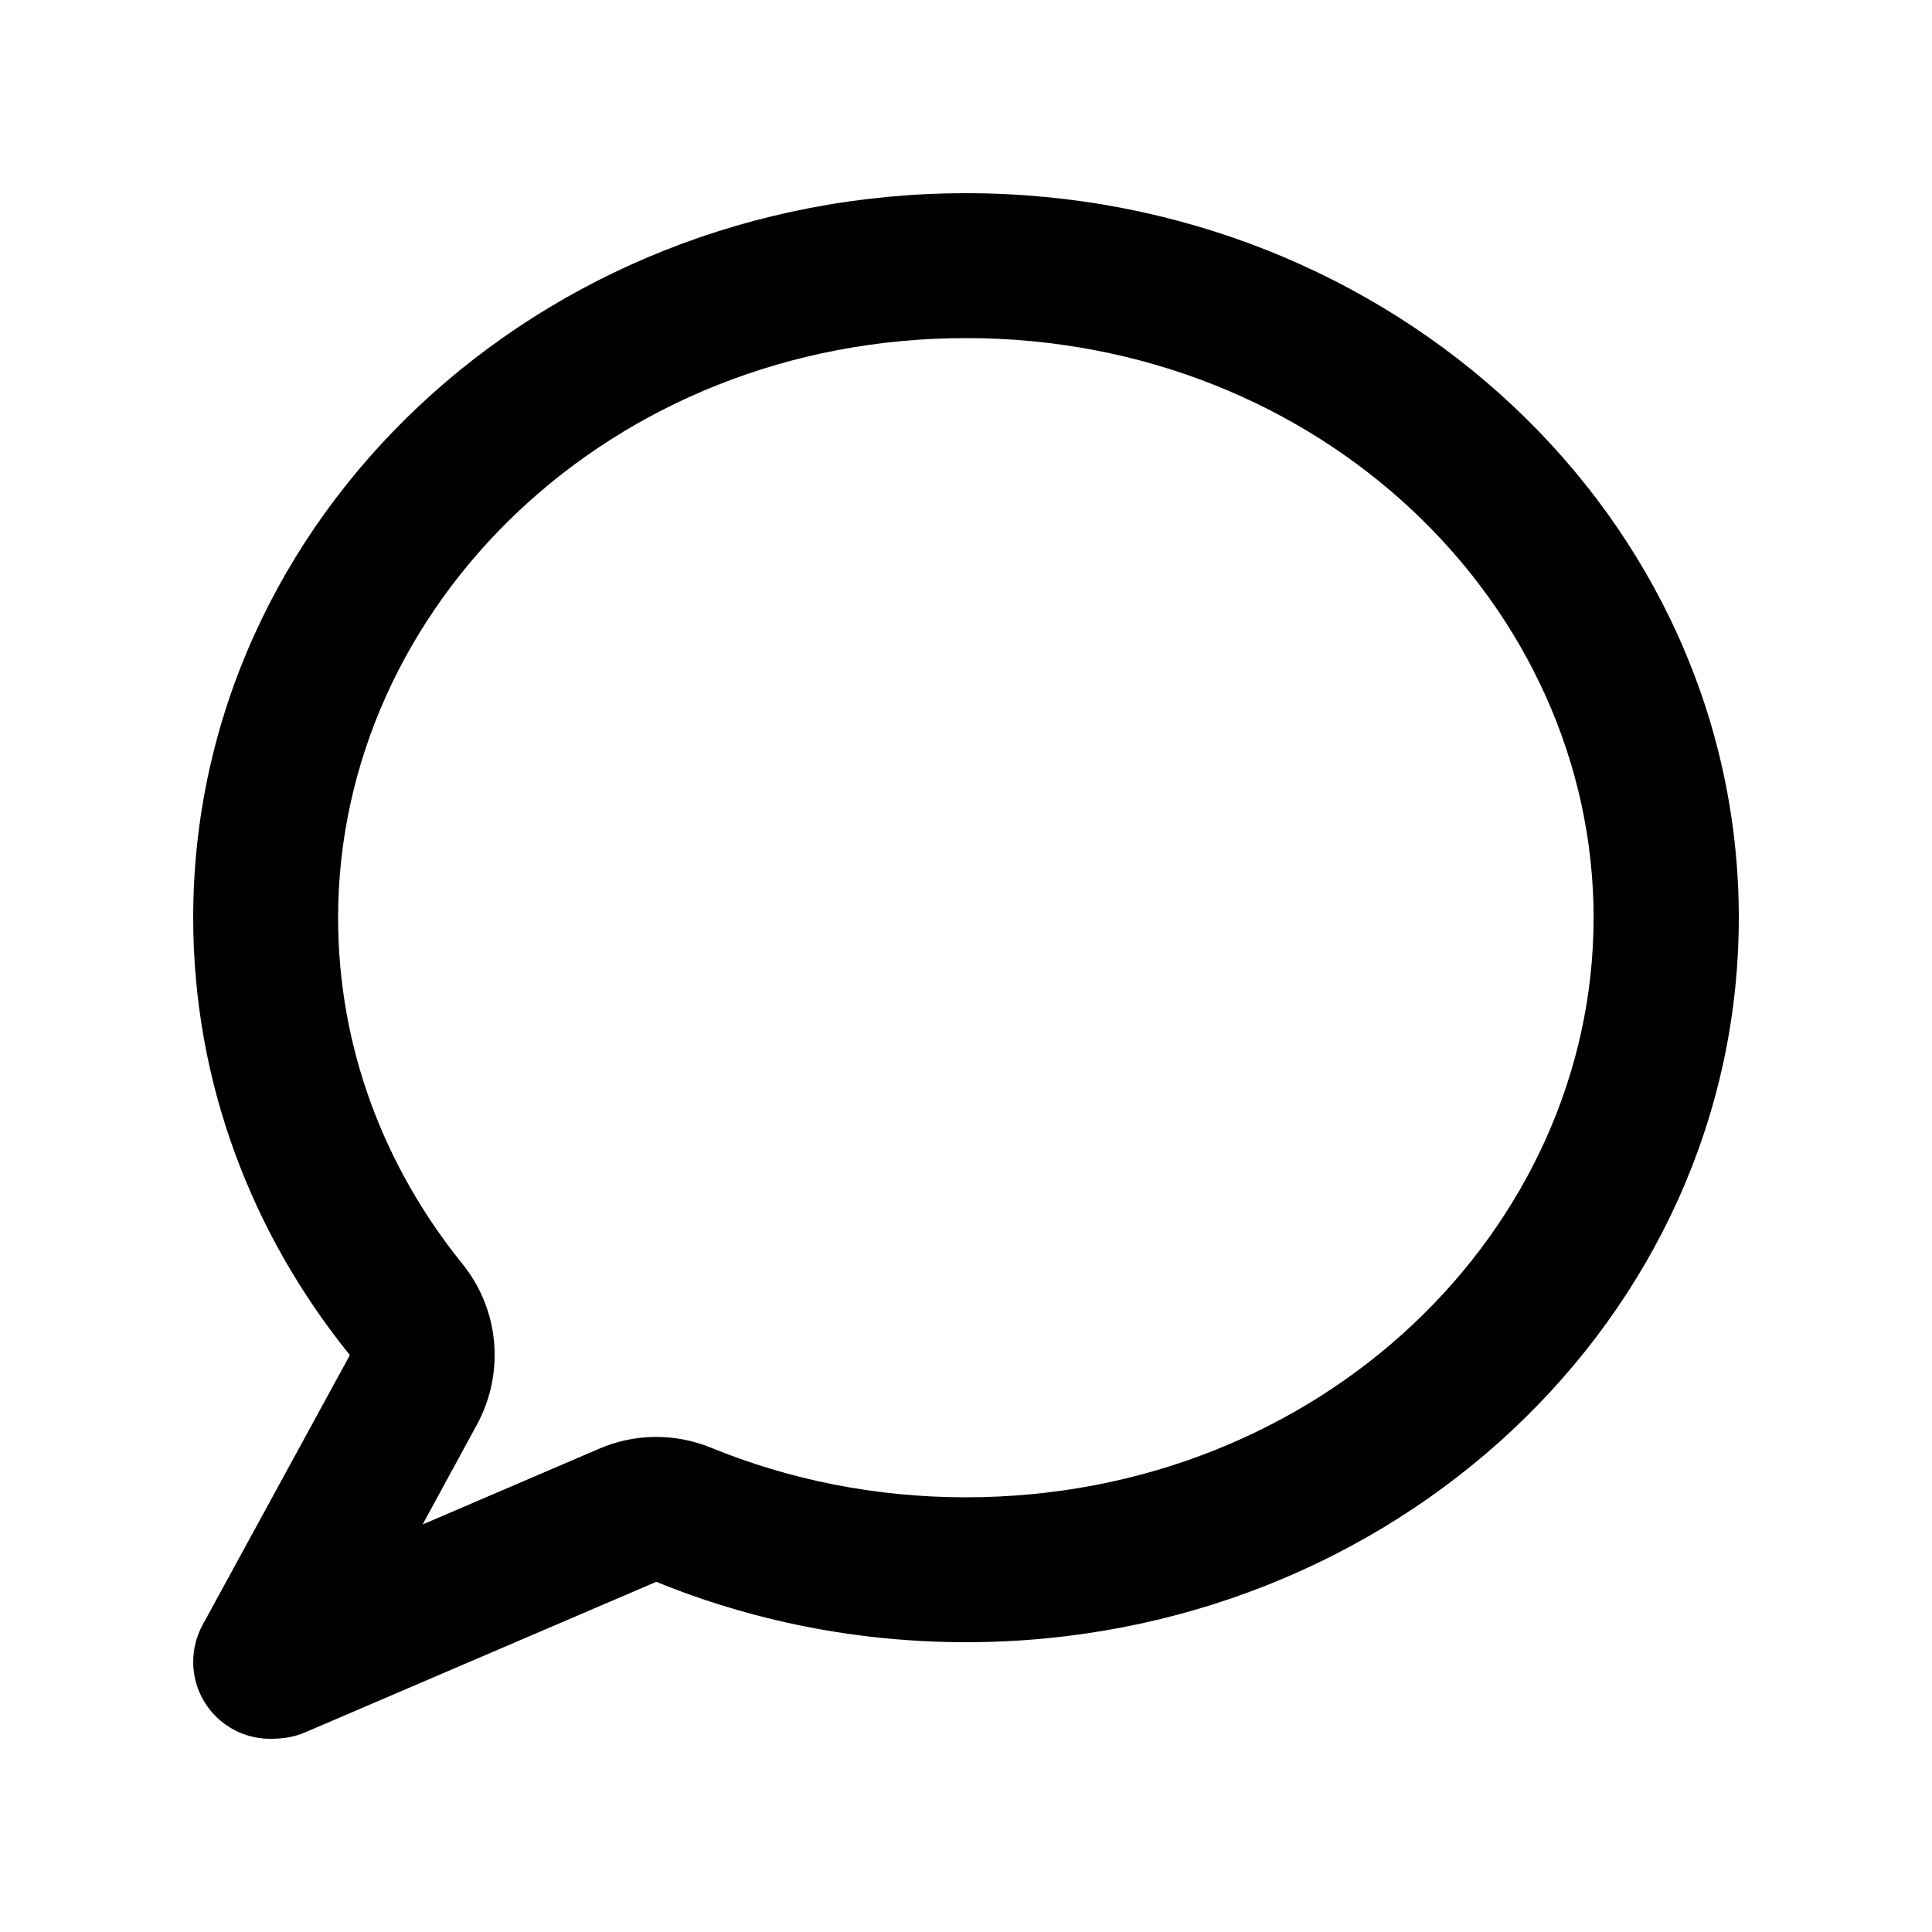
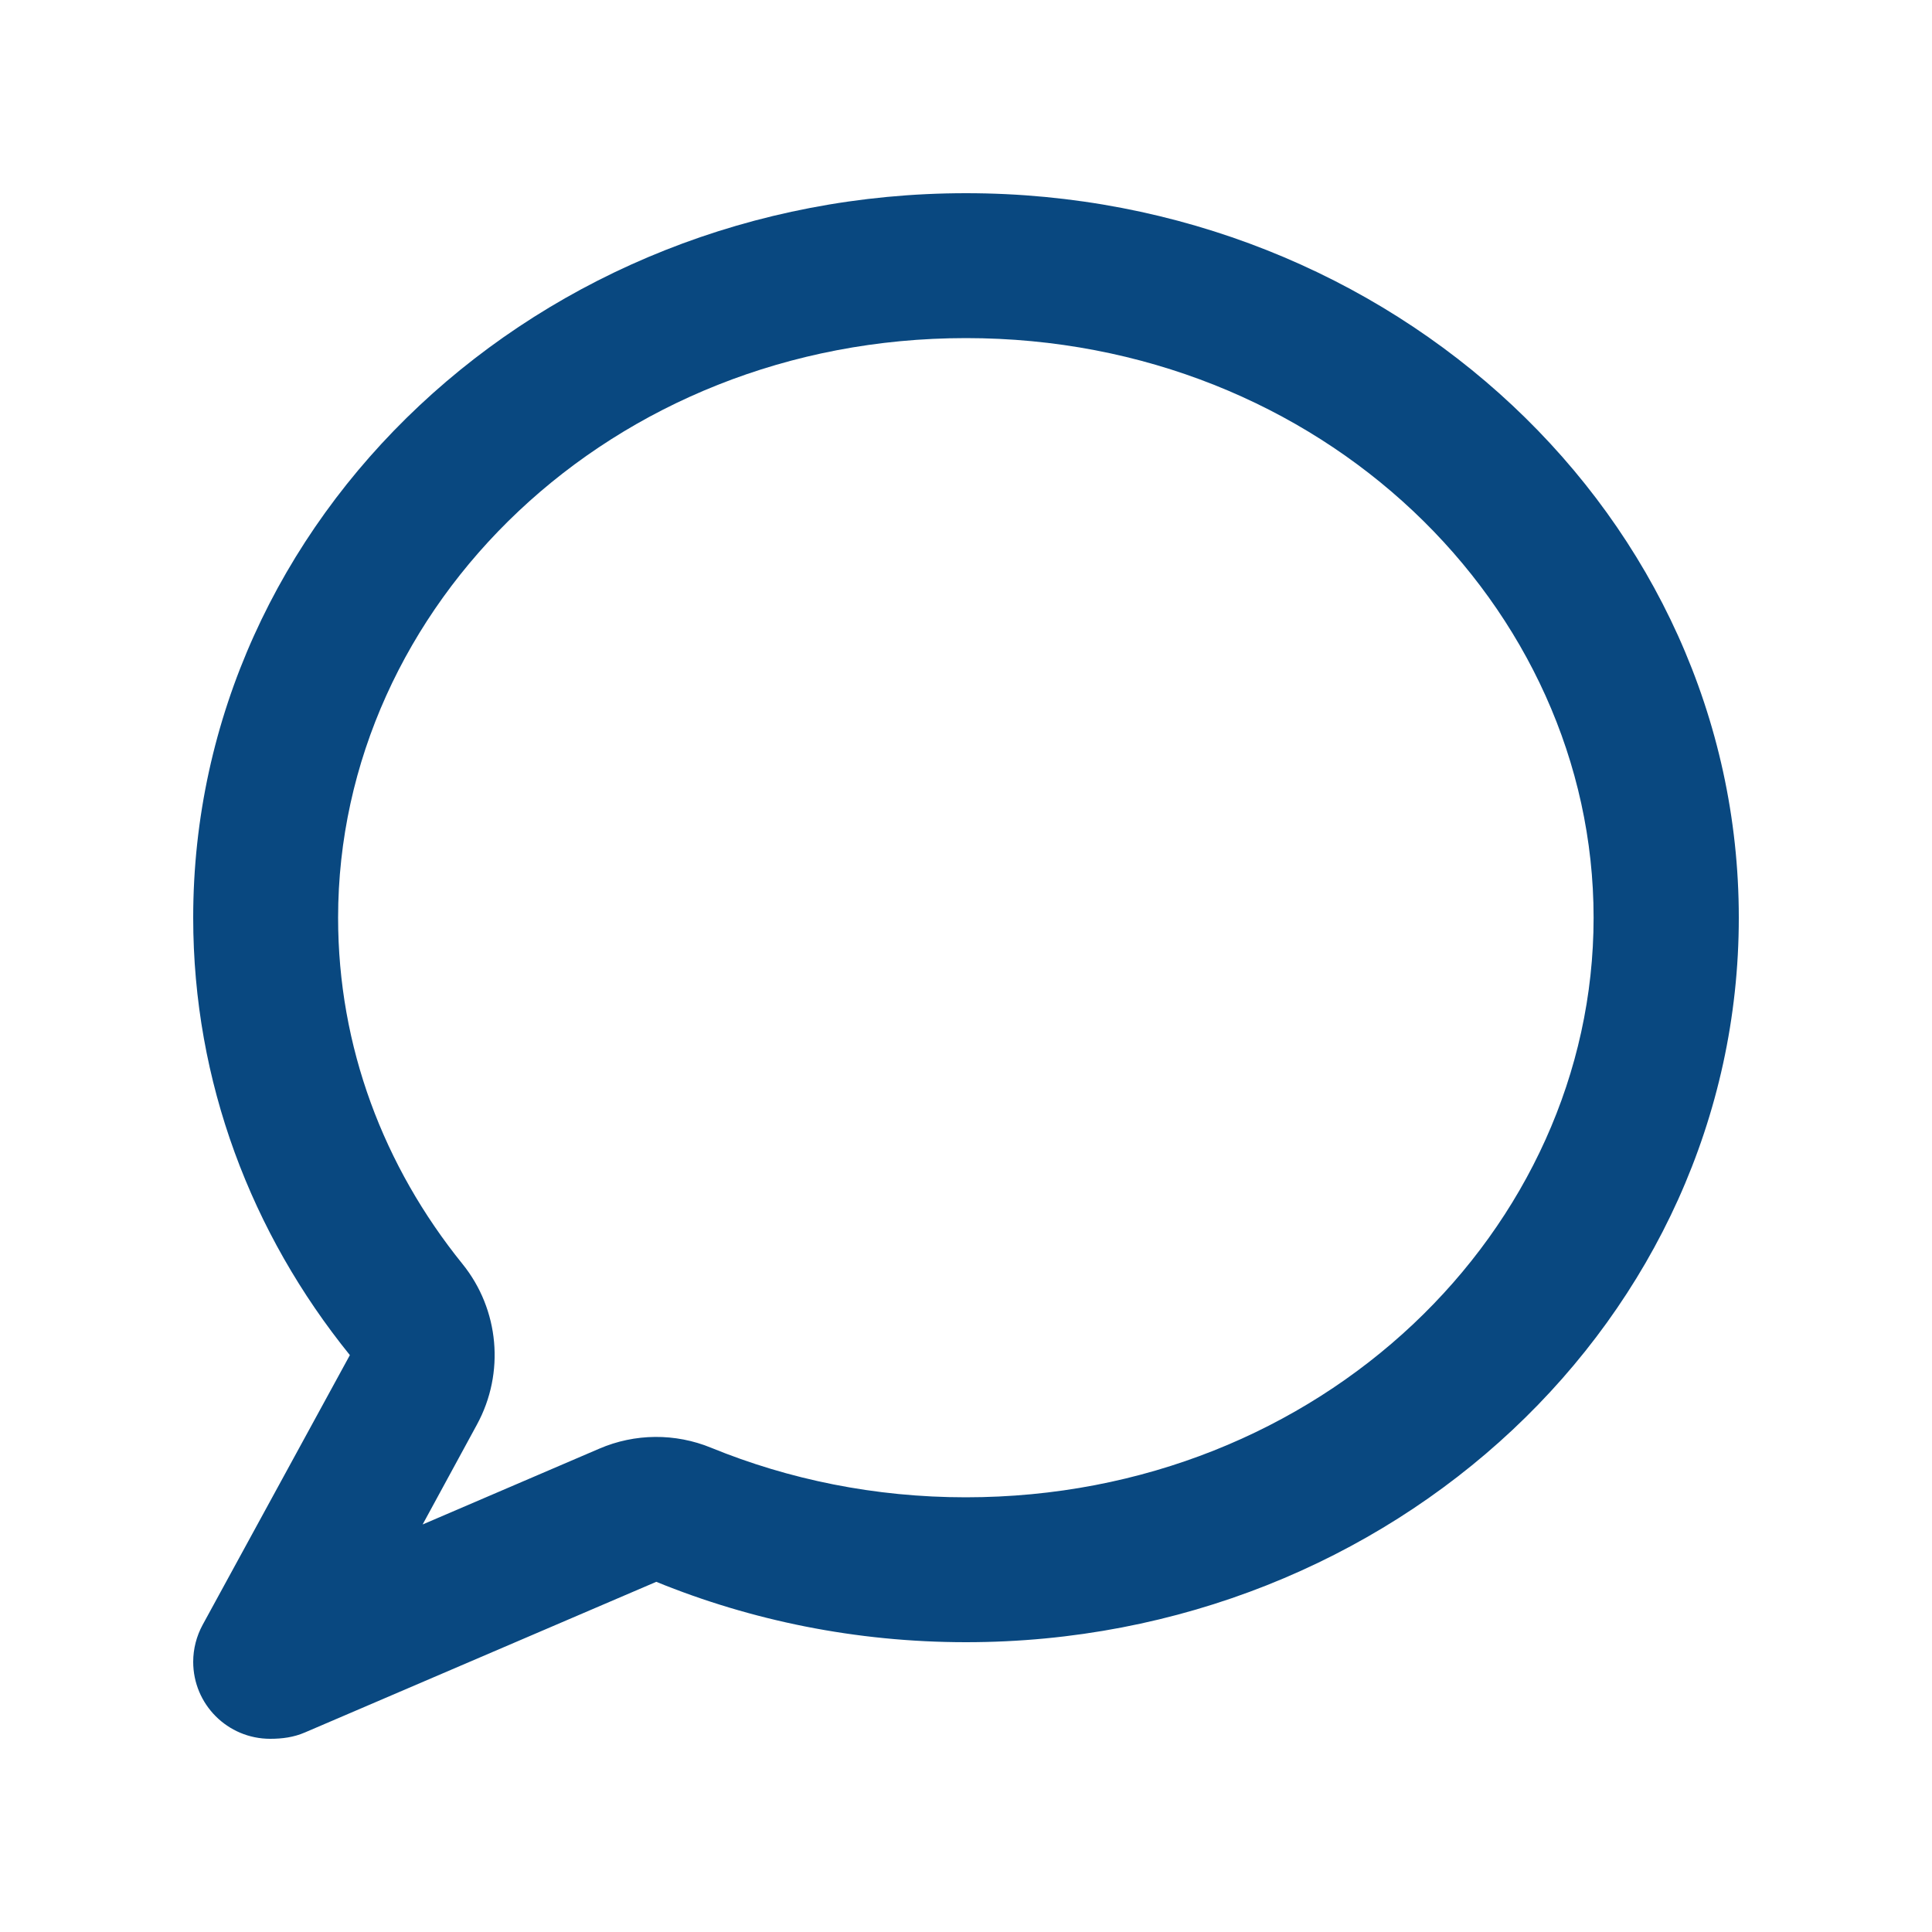
<svg xmlns="http://www.w3.org/2000/svg" viewBox="0 0 640 640">
-   <path d="M115.9 448.9C83.3 408.6 64 358.4 64 304C64 171.5 178.6 64 320 64C461.4 64 576 171.5 576 304C576 436.5 461.4 544 320 544C283.5 544 248.8 536.8 217.4 524L101 573.9C97.3 575.5 93.5 576 89.5 576C75.4 576 64 564.6 64 550.5C64 546.2 65.1 542 67.1 538.3L115.9 448.9zM153.2 418.7C165.4 433.8 167.3 454.8 158 471.9L140 505L198.5 479.9C210.3 474.8 223.7 474.7 235.6 479.6C261.3 490.1 289.8 496 319.9 496C437.7 496 527.9 407.2 527.9 304C527.9 200.8 437.8 112 320 112C202.2 112 112 200.8 112 304C112 346.8 127.1 386.4 153.2 418.7z" />
+   <path fill="#094880" d="M115.9 448.9C83.3 408.6 64 358.4 64 304C64 171.5 178.6 64 320 64C461.4 64 576 171.5 576 304C576 436.5 461.4 544 320 544C283.5 544 248.8 536.8 217.4 524L101 573.9C97.3 575.5 93.5 576 89.5 576C75.4 576 64 564.6 64 550.5C64 546.2 65.1 542 67.1 538.3L115.9 448.9zM153.2 418.7C165.4 433.8 167.3 454.8 158 471.9L140 505L198.5 479.9C210.3 474.8 223.7 474.7 235.6 479.6C261.3 490.1 289.8 496 319.9 496C437.7 496 527.9 407.2 527.9 304C527.9 200.8 437.8 112 320 112C202.2 112 112 200.8 112 304C112 346.8 127.1 386.4 153.2 418.7z" />
</svg>
